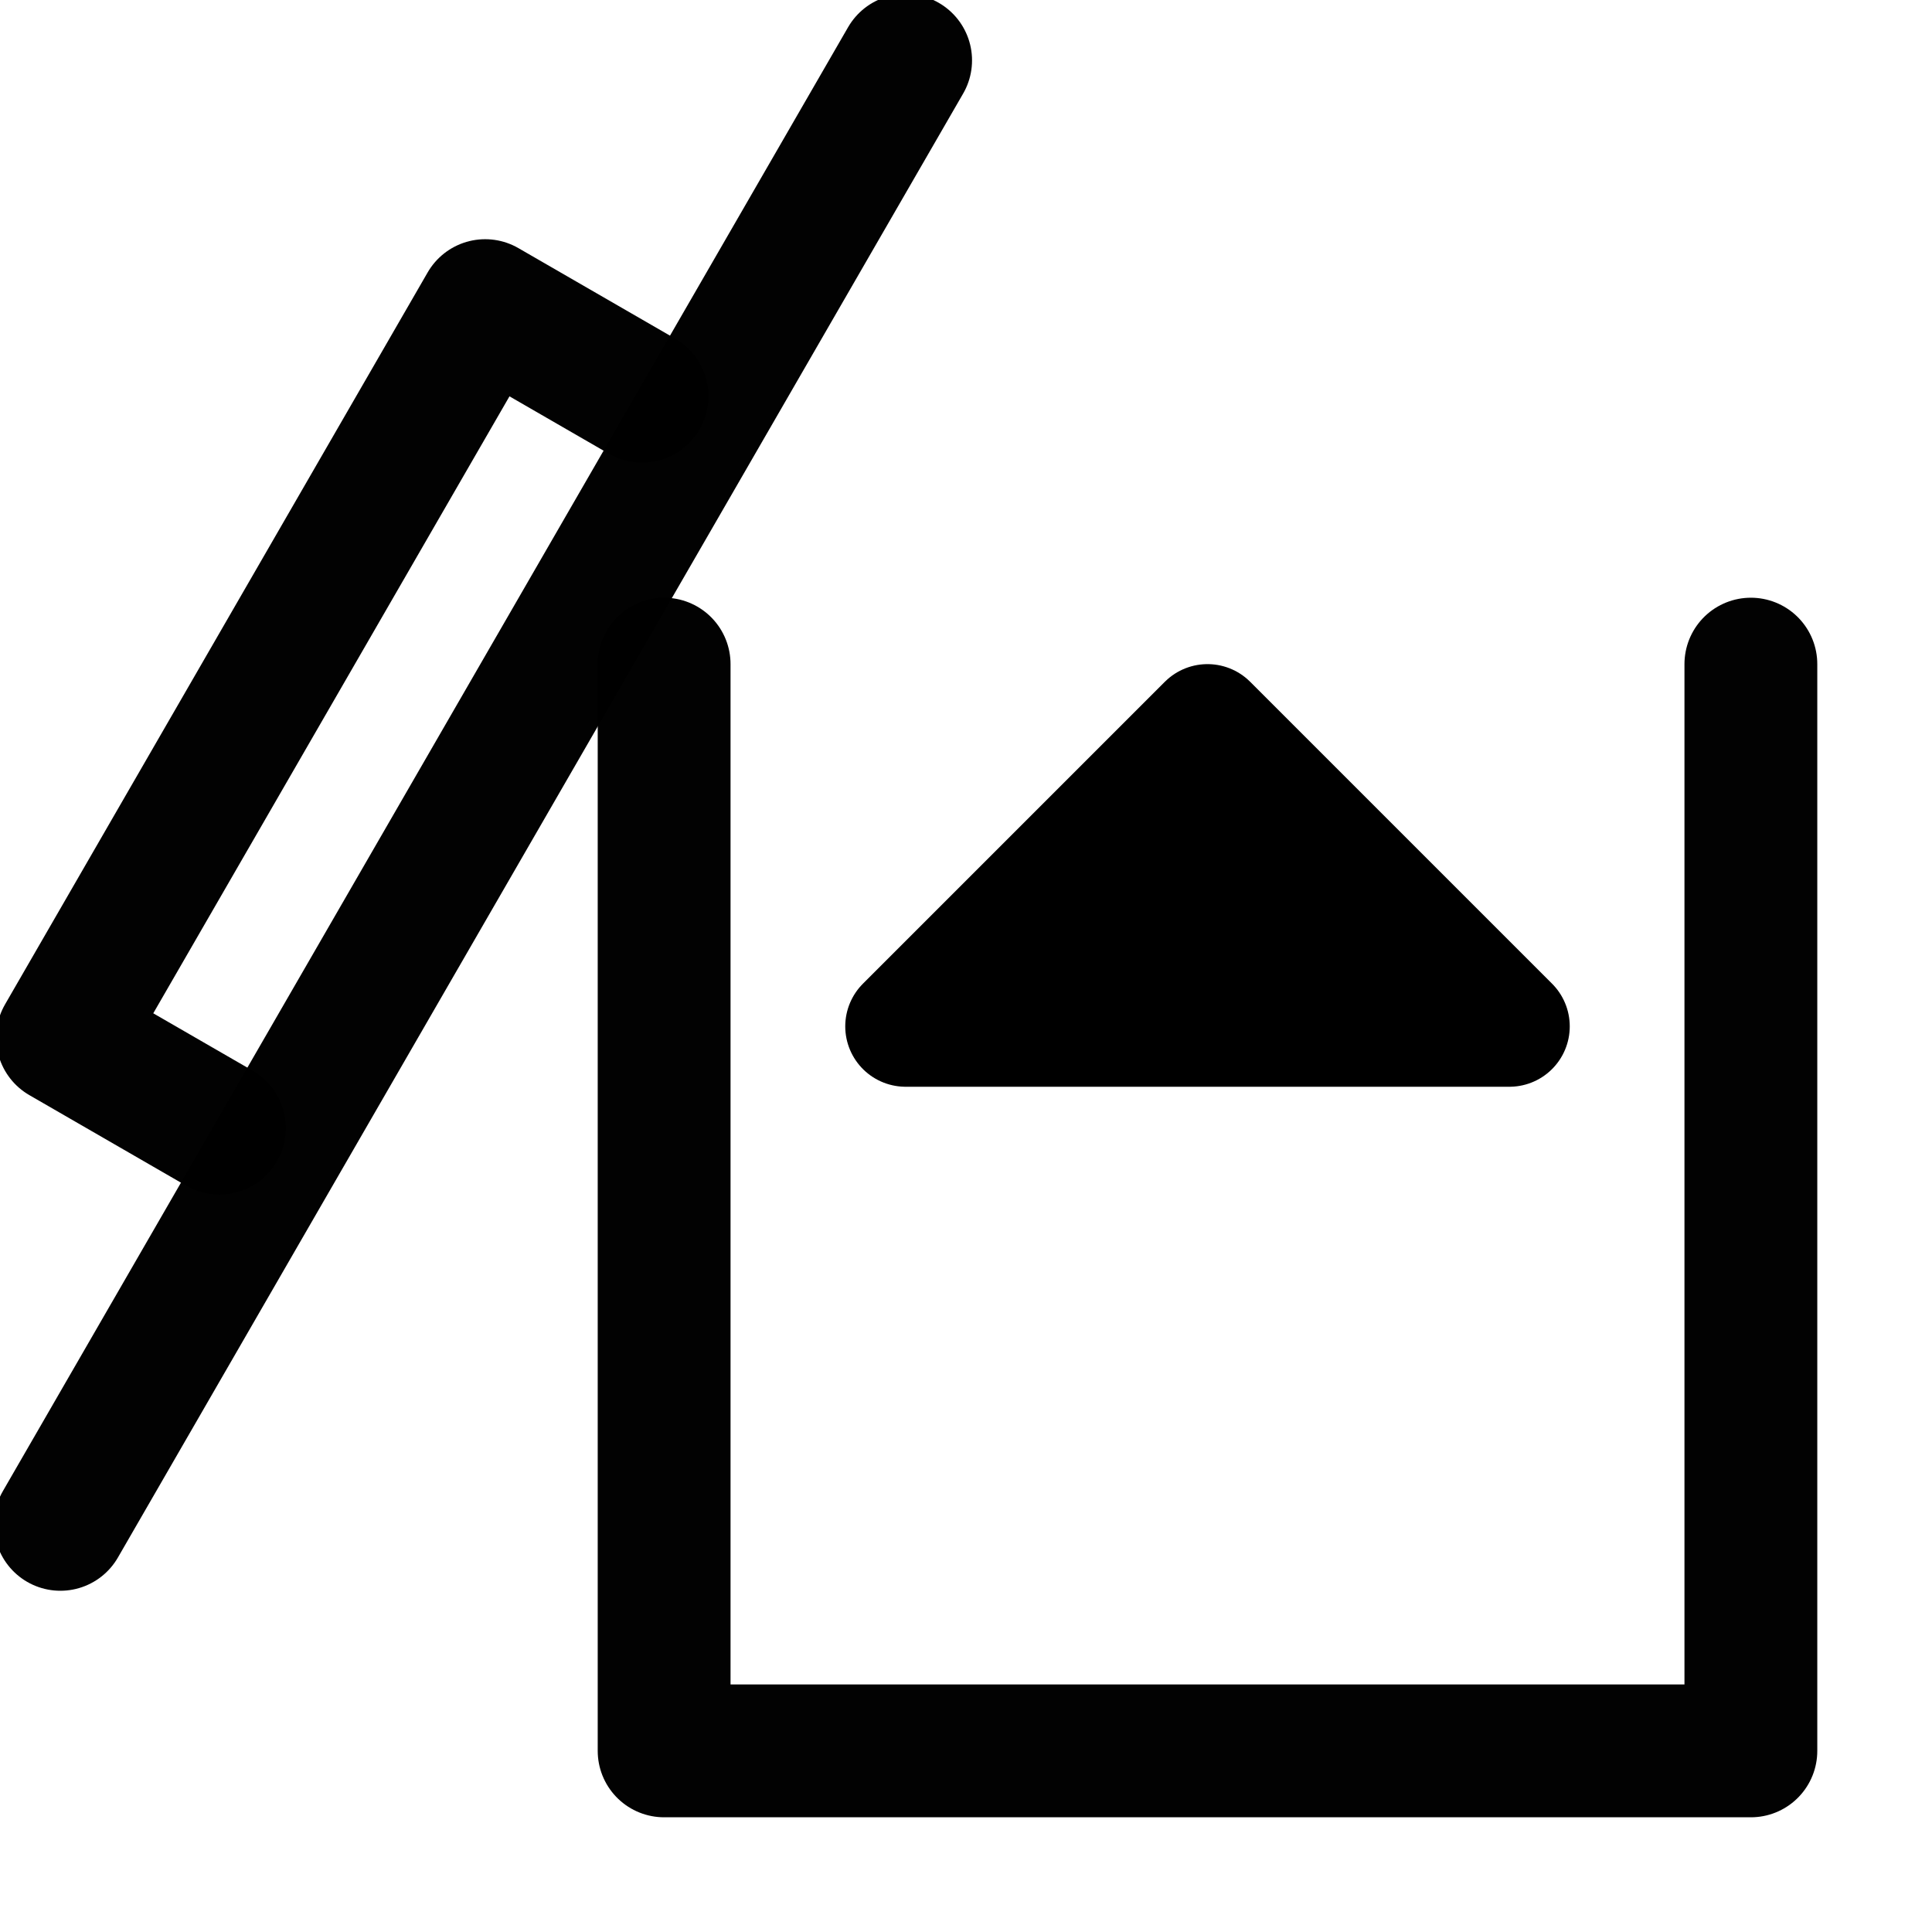
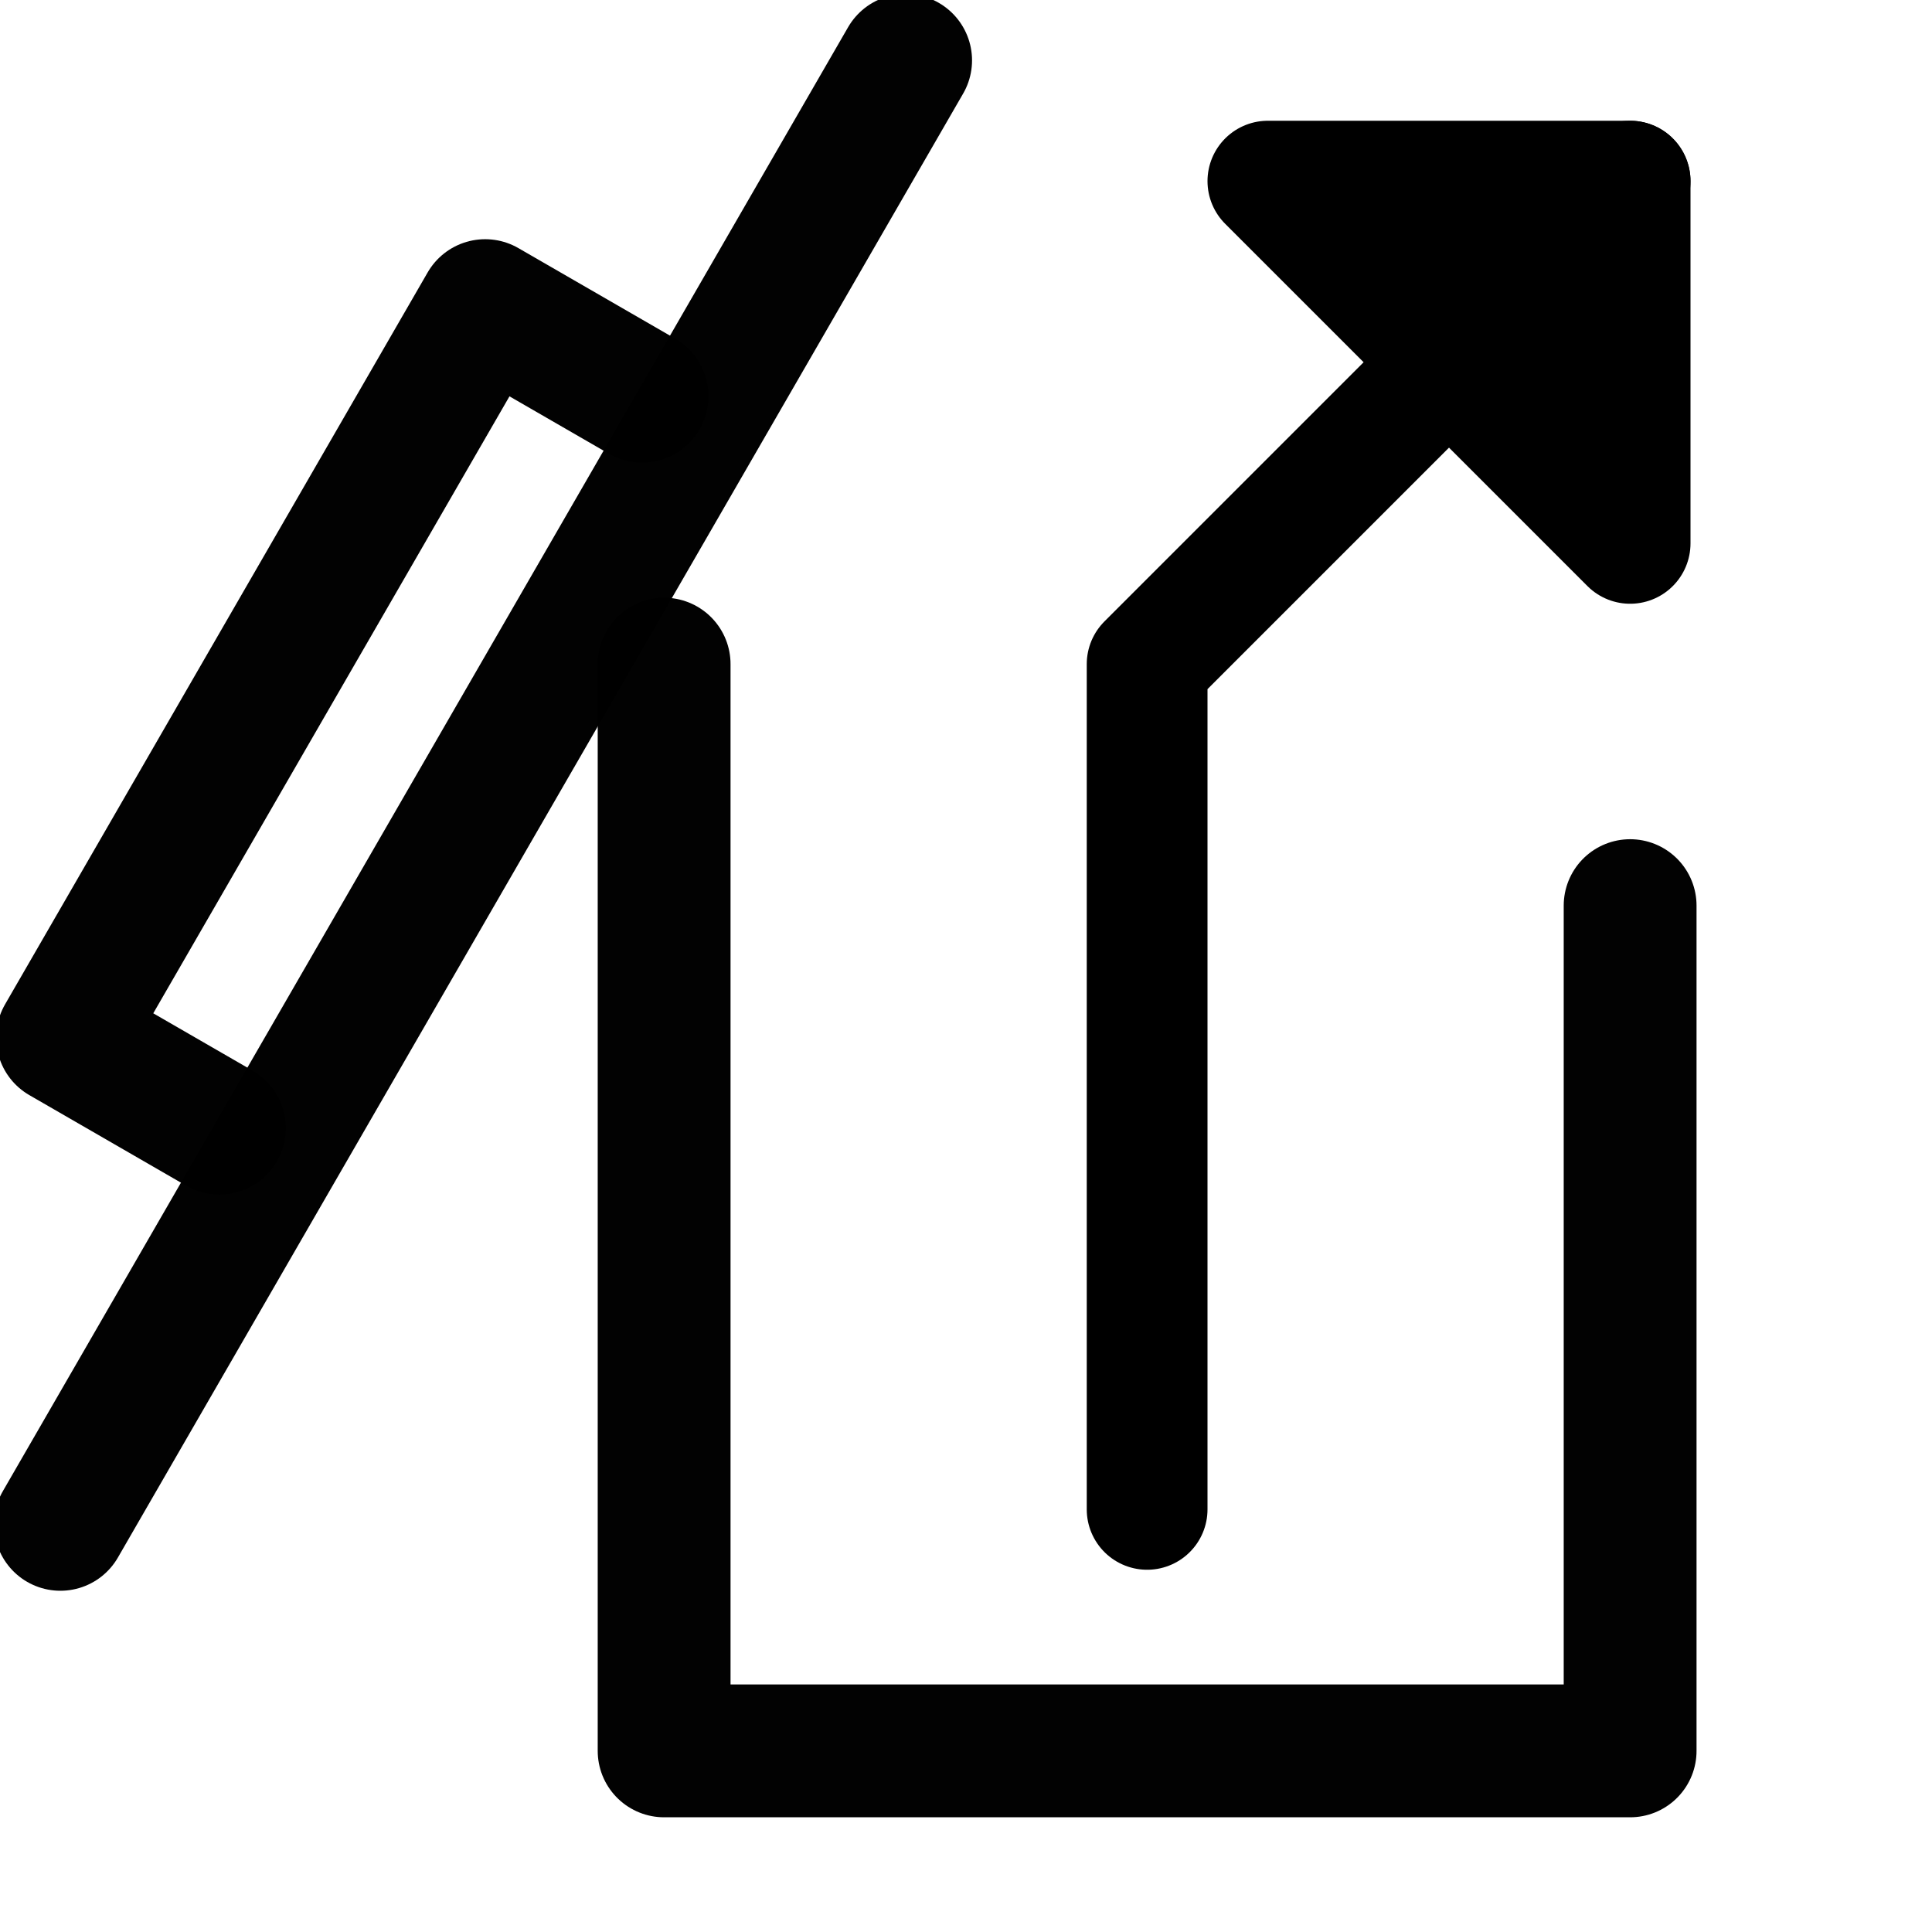
<svg xmlns="http://www.w3.org/2000/svg" height="16" width="16" id="svg2" version="1.1">
  <defs id="defs7" />
-   <path style="opacity:0.99;fill:none;fill-opacity:1;fill-rule:nonzero;stroke:#000000;stroke-width:1.1;stroke-linecap:round;stroke-linejoin:round;stroke-miterlimit:4;stroke-dasharray:none;stroke-opacity:1" d="m 5.5,5.5 v 9 h 9 v -9" id="path4137" />
+   <path style="opacity:0.99;fill:none;fill-opacity:1;fill-rule:nonzero;stroke:#000000;stroke-width:1.1;stroke-linecap:round;stroke-linejoin:round;stroke-miterlimit:4;stroke-dasharray:none;stroke-opacity:1" d="m 5.5,5.5 v 9 h 8 v -7" id="path4137" />
  <path style="opacity:0.99;fill:none;fill-opacity:1;fill-rule:nonzero;stroke:#000000;stroke-width:1.1;stroke-linecap:round;stroke-linejoin:round;stroke-miterlimit:4;stroke-dasharray:none;stroke-opacity:1" d="M 0.5,12.624 7.5,0.5" id="path4139" />
  <path style="opacity:0.99;fill:none;fill-opacity:1;fill-rule:nonzero;stroke:#000000;stroke-width:1.1;stroke-linecap:round;stroke-linejoin:round;stroke-miterlimit:4;stroke-dasharray:none;stroke-opacity:1" d="m 1.817,9.343 -1.299,-0.75 3.5,-6.062 1.299,0.75" id="path4141" />
-   <path style="fill:#000000;fill-opacity:1;stroke:#000000;stroke-width:1px;stroke-linecap:butt;stroke-linejoin:round;stroke-opacity:1" d="M 7.5,8.5 10,6 12.5,8.5 Z" id="path836" />
+   <path style="fill:none;stroke:#000000;stroke-width:1px;stroke-linecap:round;stroke-linejoin:round;stroke-opacity:1" d="m 9.5,12.5 v -7 l 4,-4" id="path1228" />
+   <path style="fill:#000000;stroke:#000000;stroke-width:1px;stroke-linecap:round;stroke-linejoin:round;stroke-opacity:1;fill-opacity:1" d="m 10.5,1.5 h 3 v 3 z" id="path1230" />
</svg>
